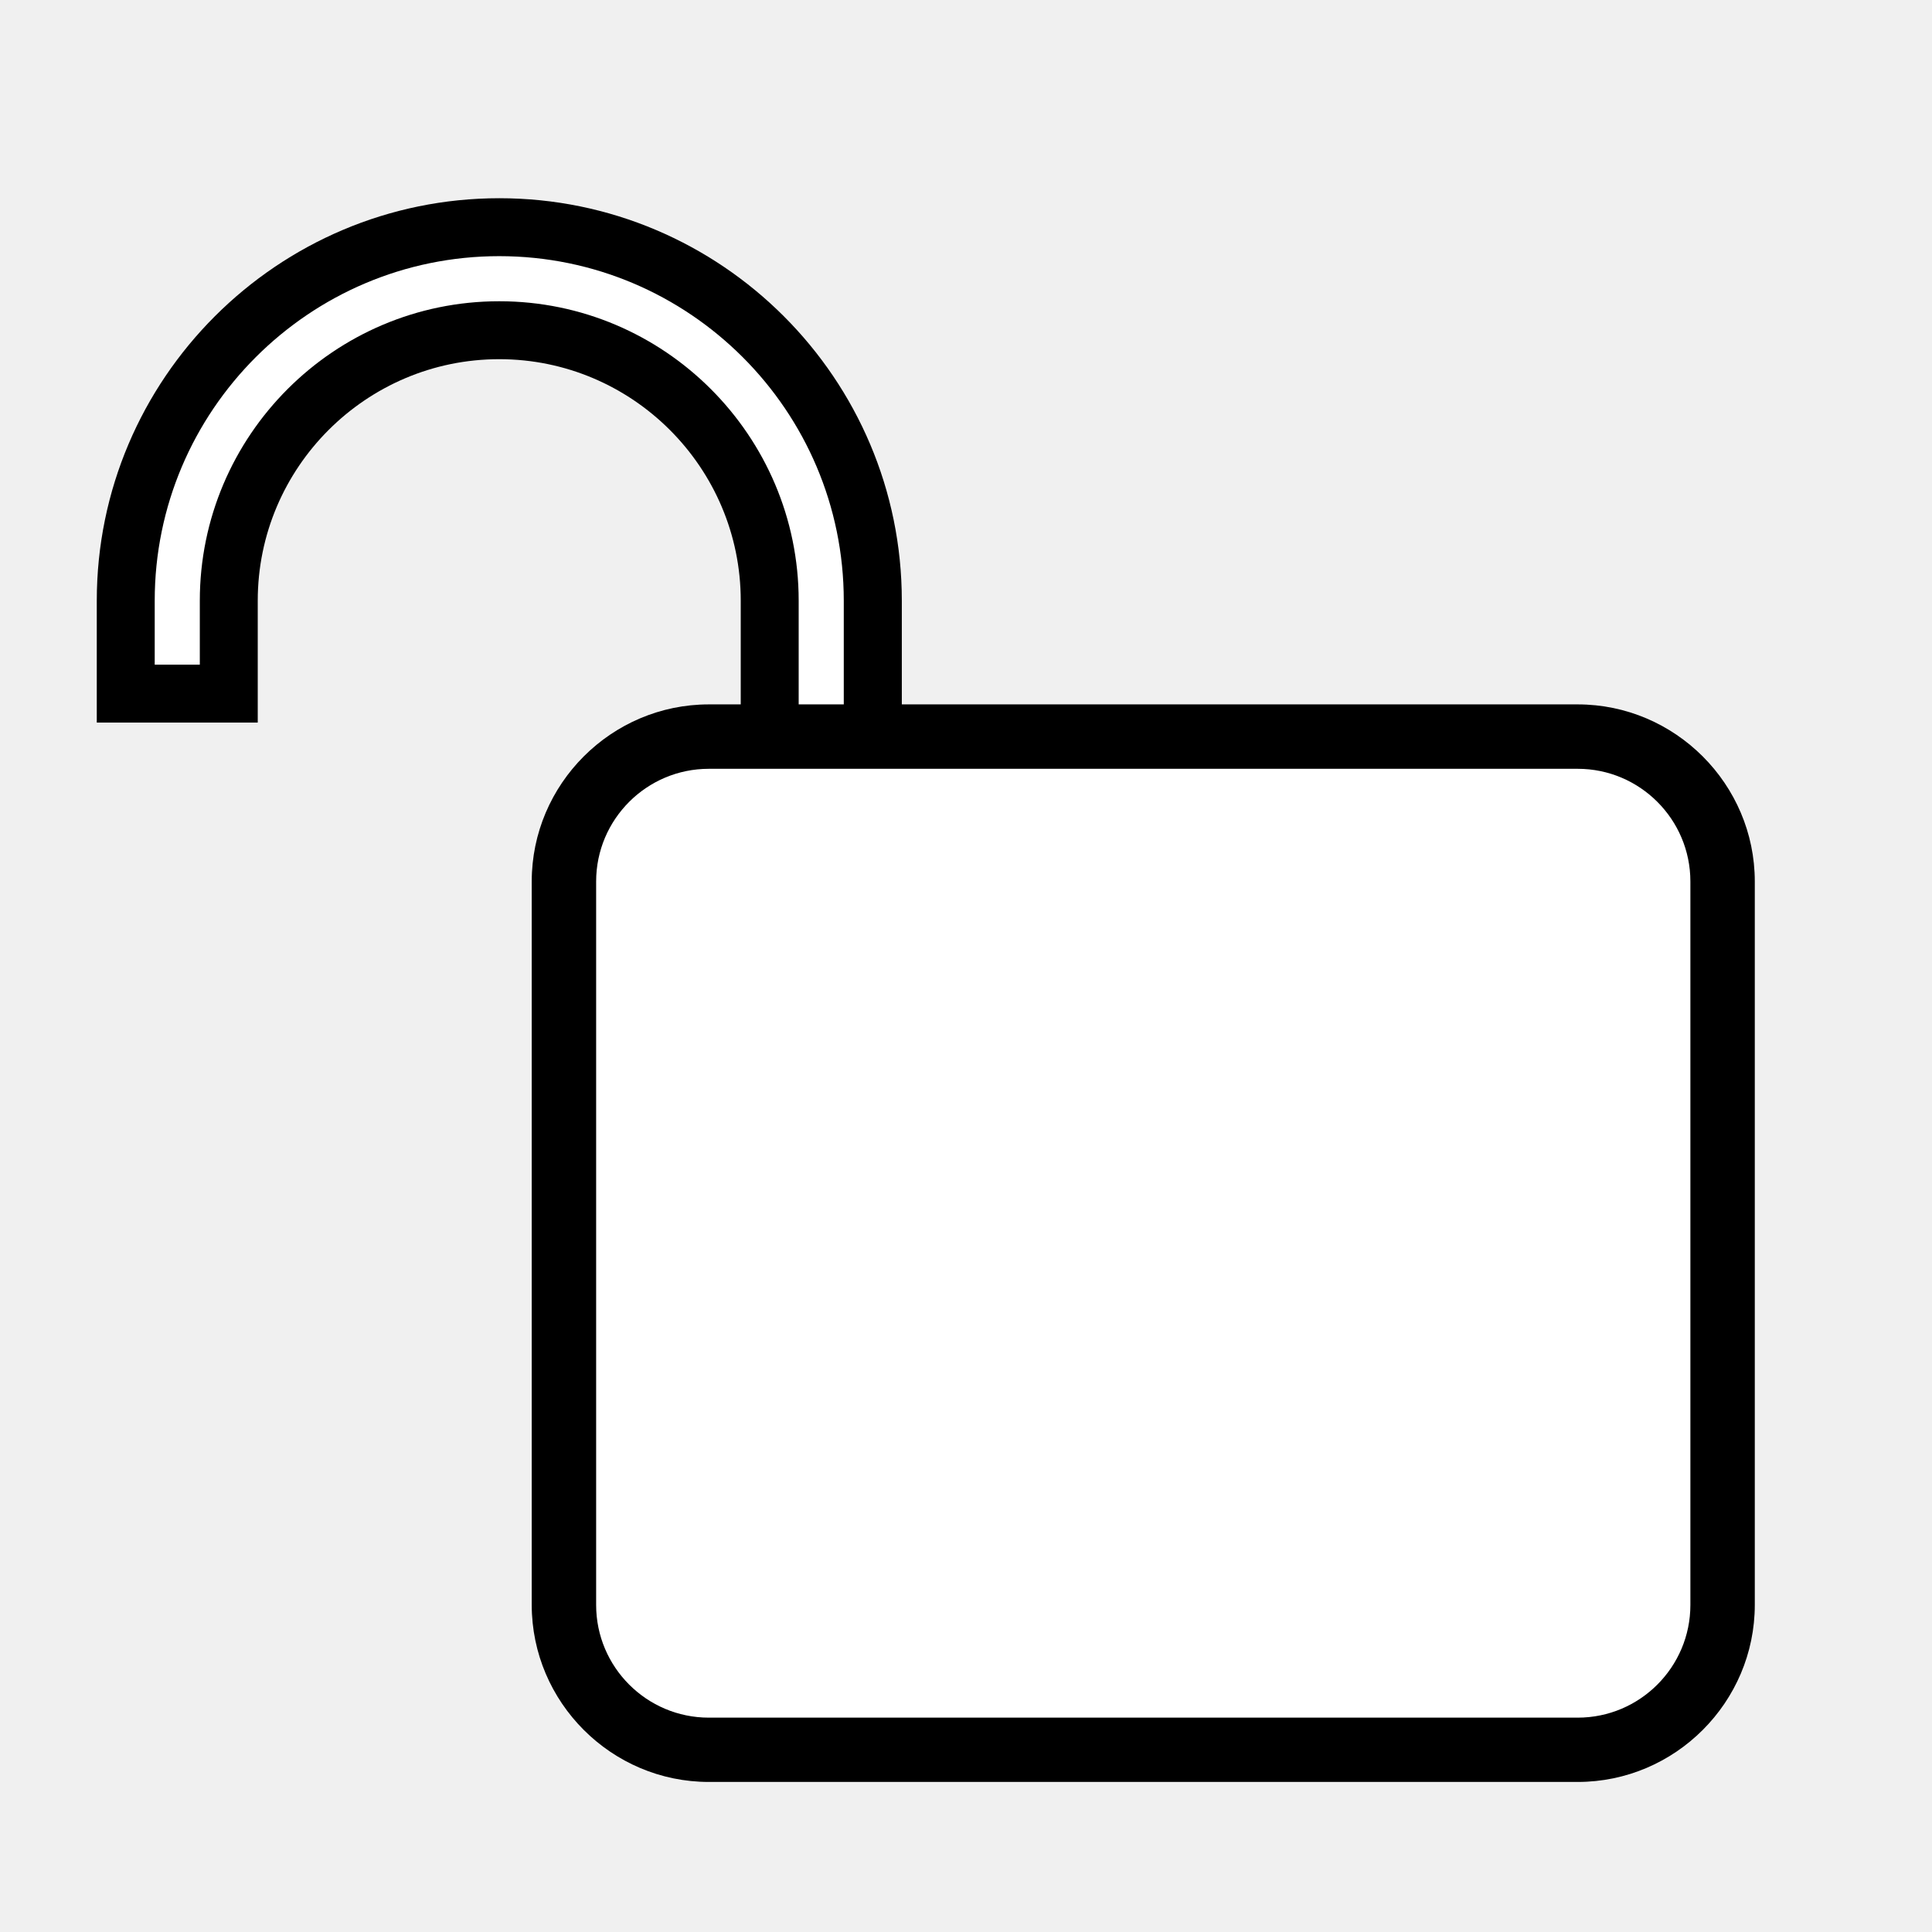
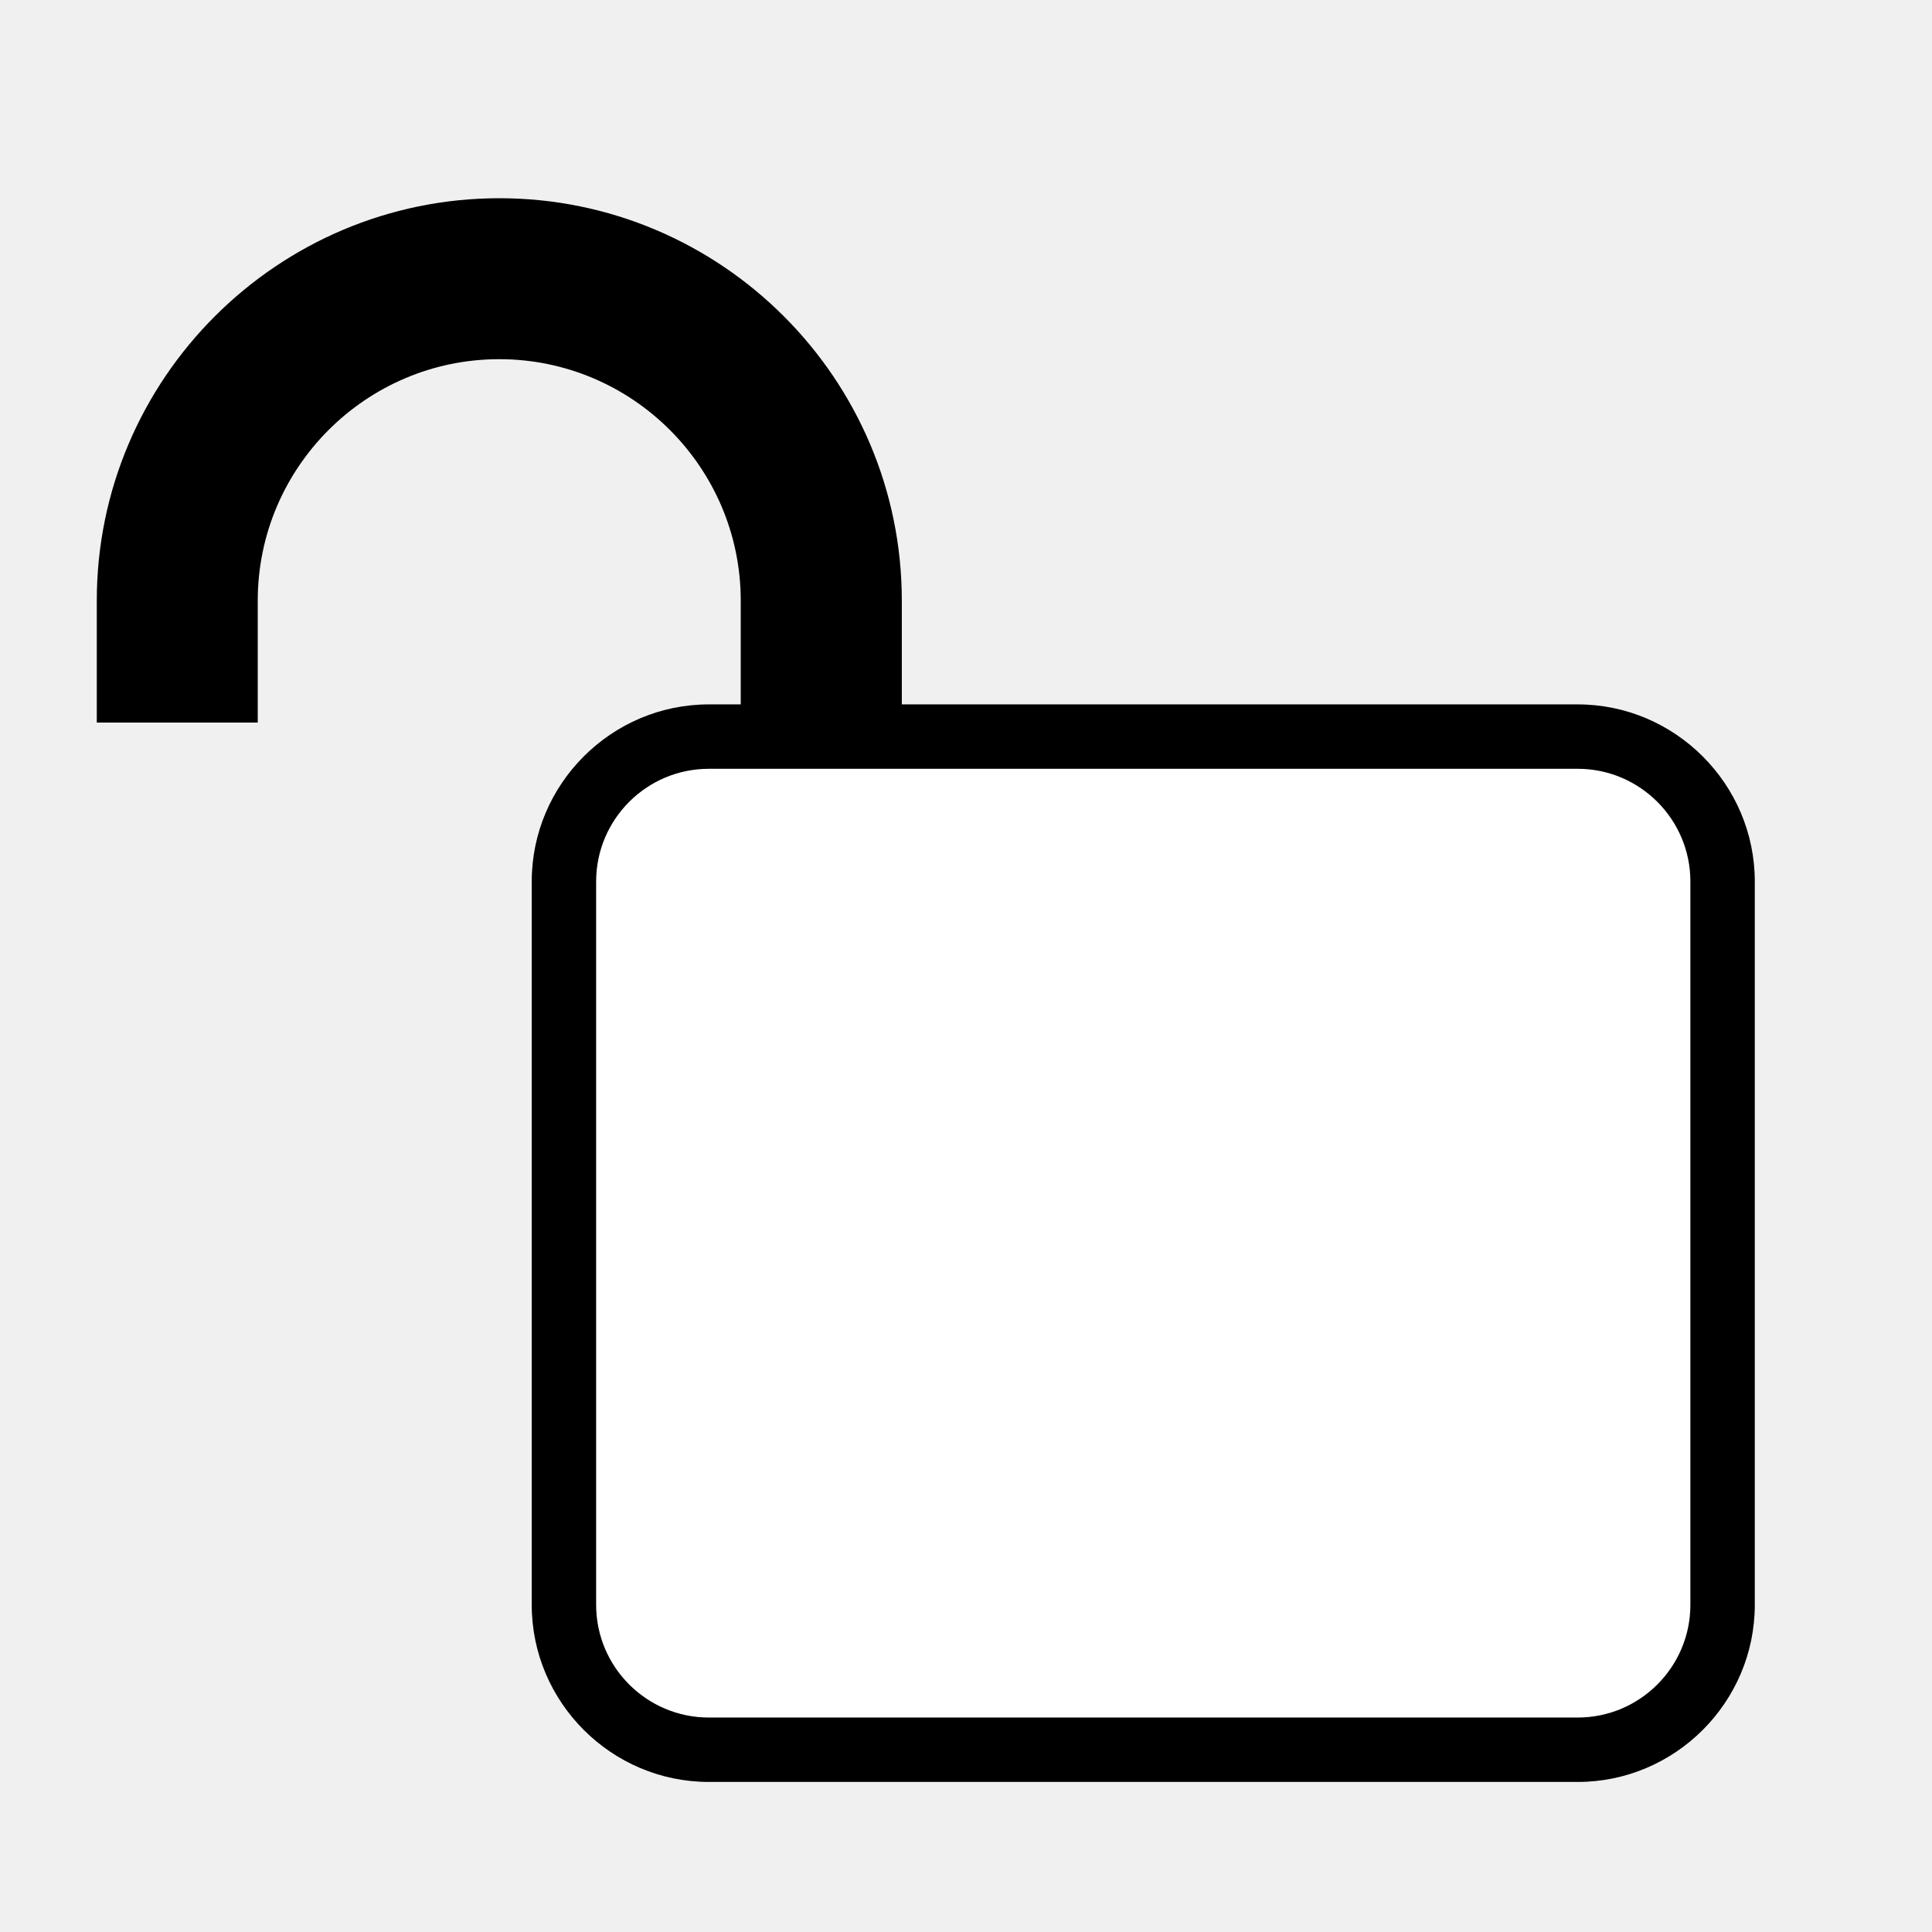
<svg xmlns="http://www.w3.org/2000/svg" version="1.1" id="Layer_1" x="0px" y="0px" width="170.08px" height="170.08px" viewBox="0 0 170.08 170.08" style="enable-background:new 0 0 170.08 170.08;" xml:space="preserve">
  <path d="M138.89,62.01h-59.5v-9.13c0-19.54-15.9-35.43-35.43-35.43S8.52,33.35,8.52,52.88v10.73h14.17V52.88  c0-11.72,9.54-21.26,21.26-21.26s21.26,9.54,21.26,21.26v9.13H62.4c-8.58,0-15.59,7.02-15.59,15.59v63.68  c0,8.58,7.02,15.59,15.59,15.59h76.49c8.58,0,15.59-7.02,15.59-15.59V77.6C154.48,69.03,147.46,62.01,138.89,62.01z" />
-   <path style="fill:#FFFFFF;" d="M43.95,26.52c-14.54,0-26.36,11.83-26.36,26.36v5.63h-3.97v-5.63c0-16.72,13.61-30.33,30.33-30.33  s30.33,13.61,30.33,30.33v9.13h-3.97v-9.13C70.31,38.35,58.48,26.52,43.95,26.52z M148.81,141.29c0,5.47-4.45,9.92-9.92,9.92H62.4  c-5.47,0-9.92-4.45-9.92-9.92V77.6c0-5.47,4.45-9.92,9.92-9.92h76.49c5.47,0,9.92,4.45,9.92,9.92V141.29z" />
+   <path style="fill-rule:evenodd;clip-rule:evenodd;fill:#FFFFFF;" d="M138.89,67.68c5.47,0,9.92,4.45,9.92,9.92v63.68  c0,5.47-4.45,9.92-9.92,9.92H62.4c-5.47,0-9.92-4.45-9.92-9.92V77.6c0-5.47,4.45-9.92,9.92-9.92H138.89" />
</svg>
